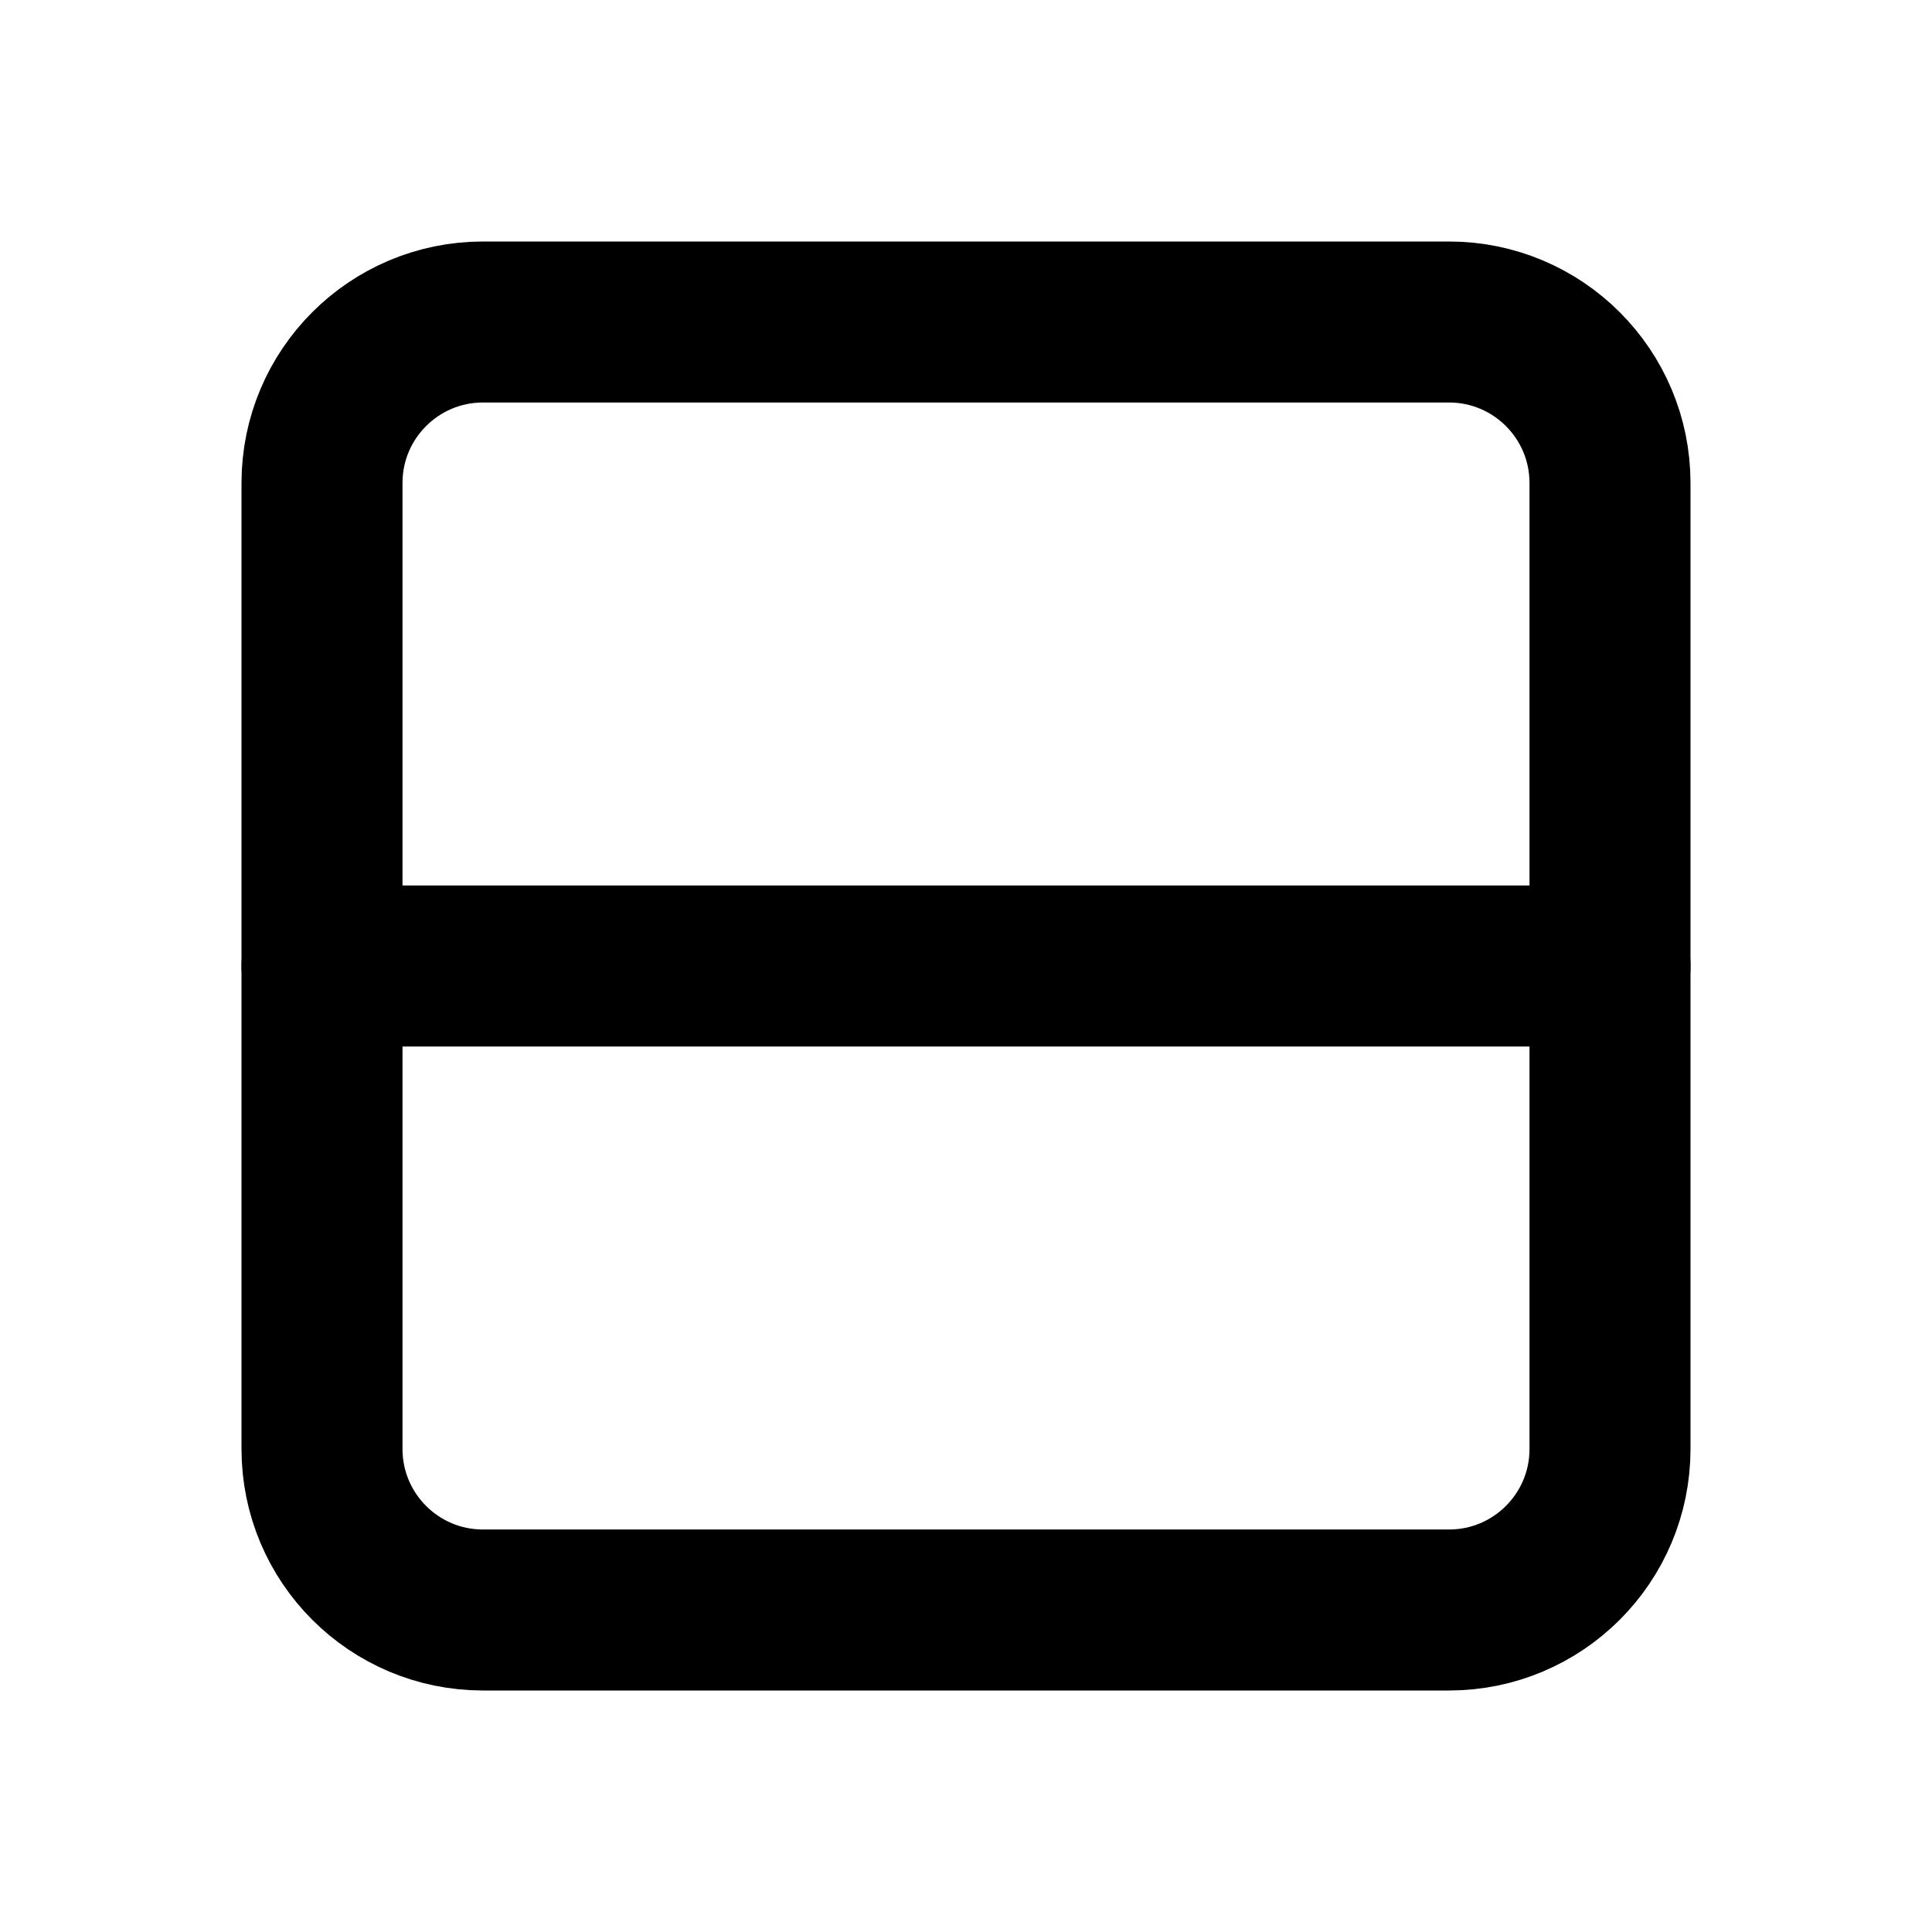
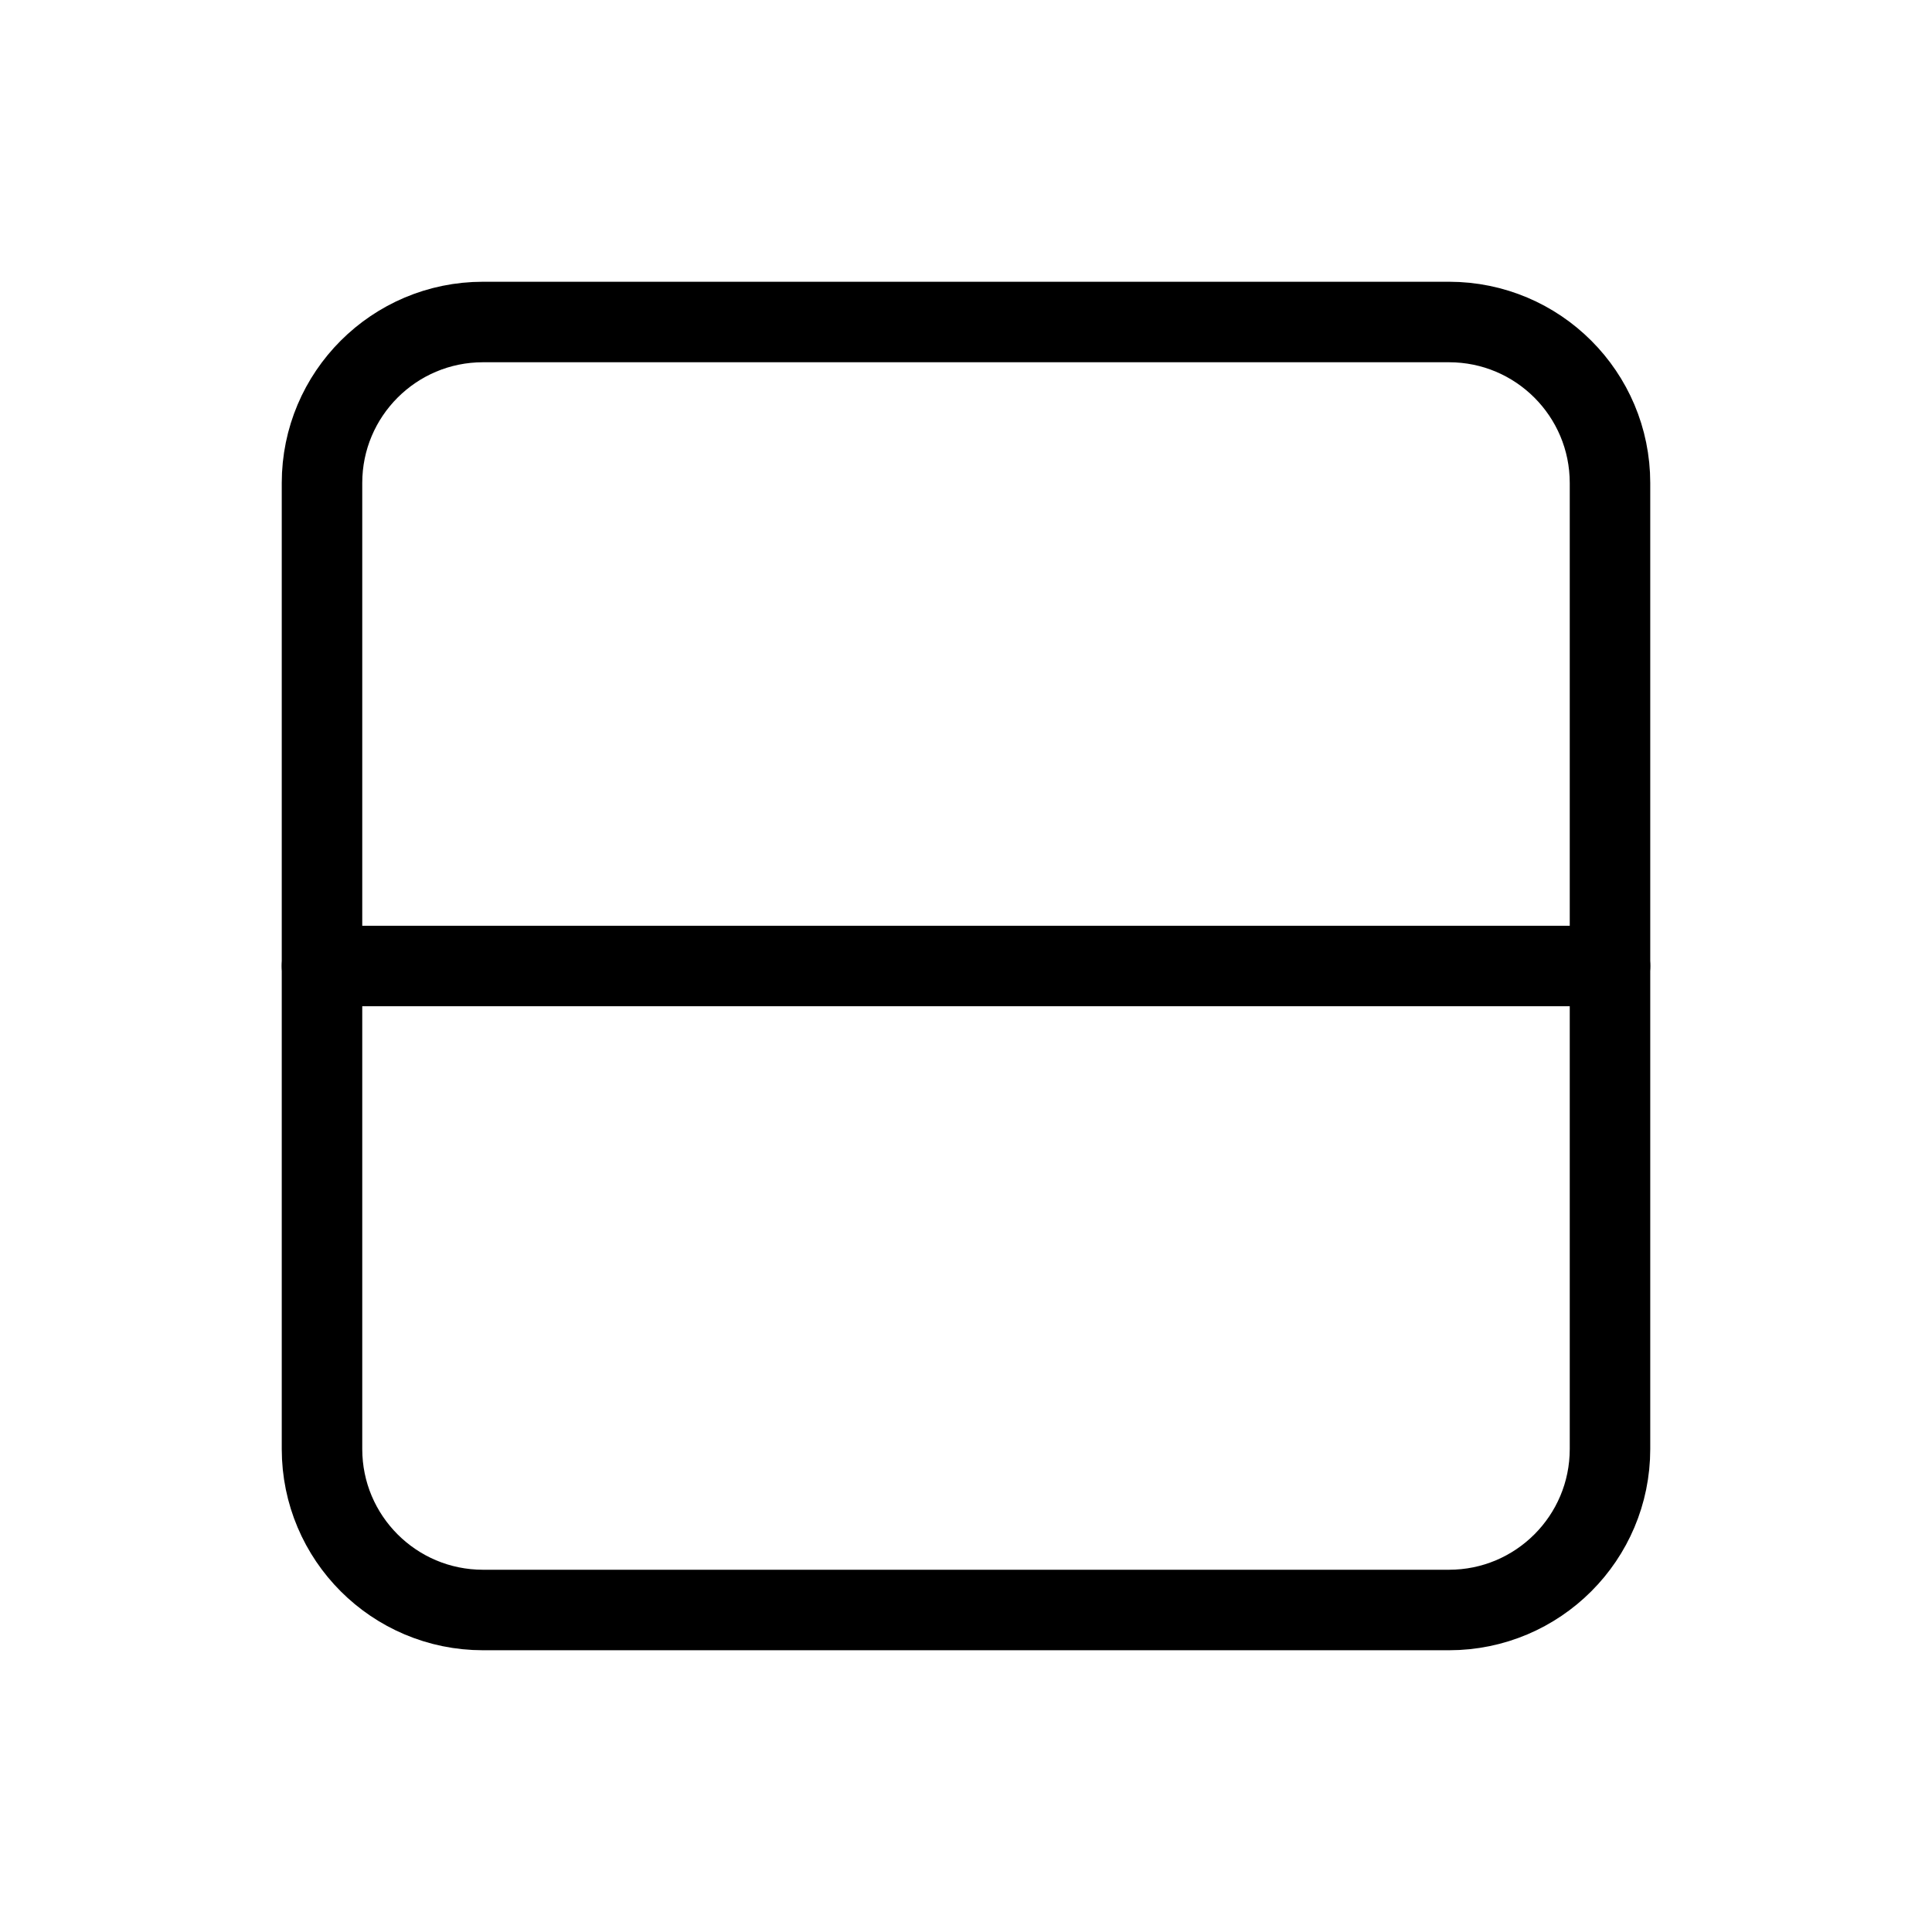
- <svg xmlns="http://www.w3.org/2000/svg" viewBox="0 0 24 24" stroke-width="2" stroke="currentColor" fill="none" stroke-linecap="round" stroke-linejoin="round">
+ <svg xmlns="http://www.w3.org/2000/svg" viewBox="0 0 24 24" stroke-width="1" stroke="currentColor" fill="none" stroke-linecap="round" stroke-linejoin="round">
  <path stroke="none" d="M0 0h24v24H0z" fill="none" />
  <path d="M4 4m0 2a2 2 0 0 1 2 -2h12a2 2 0 0 1 2 2v12a2 2 0 0 1 -2 2h-12a2 2 0 0 1 -2 -2z" />
  <path d="M4 12l16 0" />
</svg>
